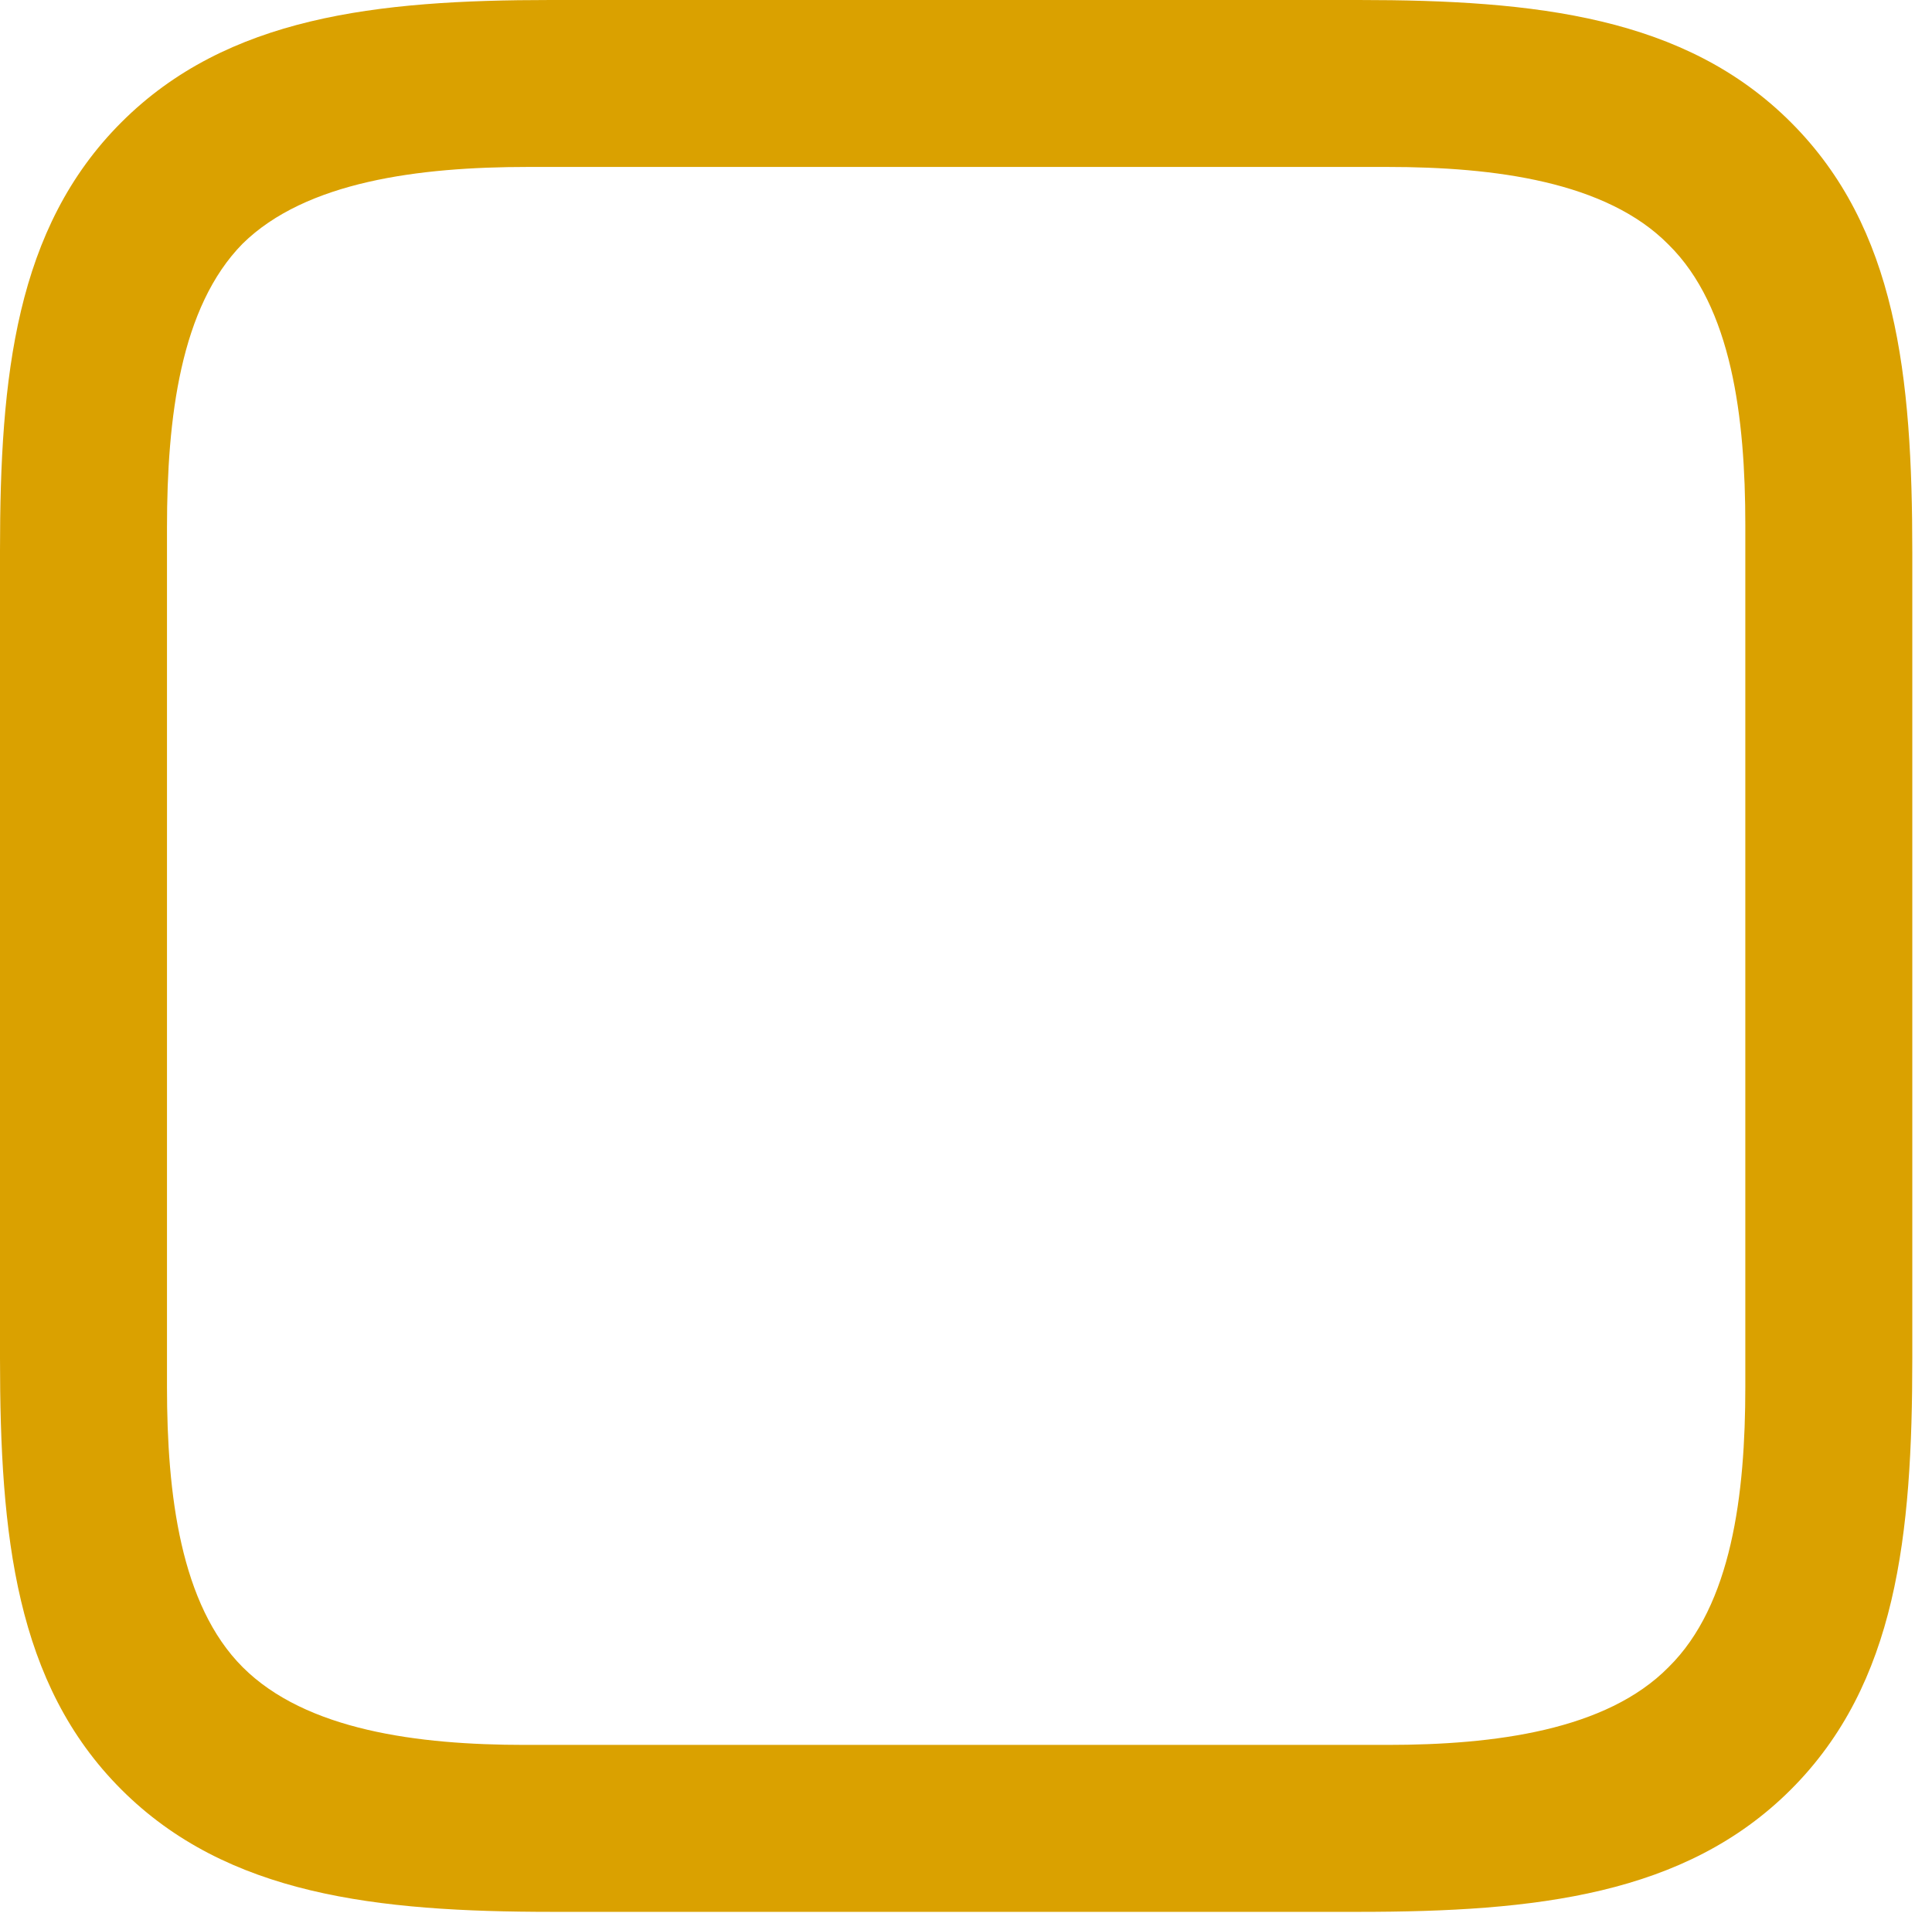
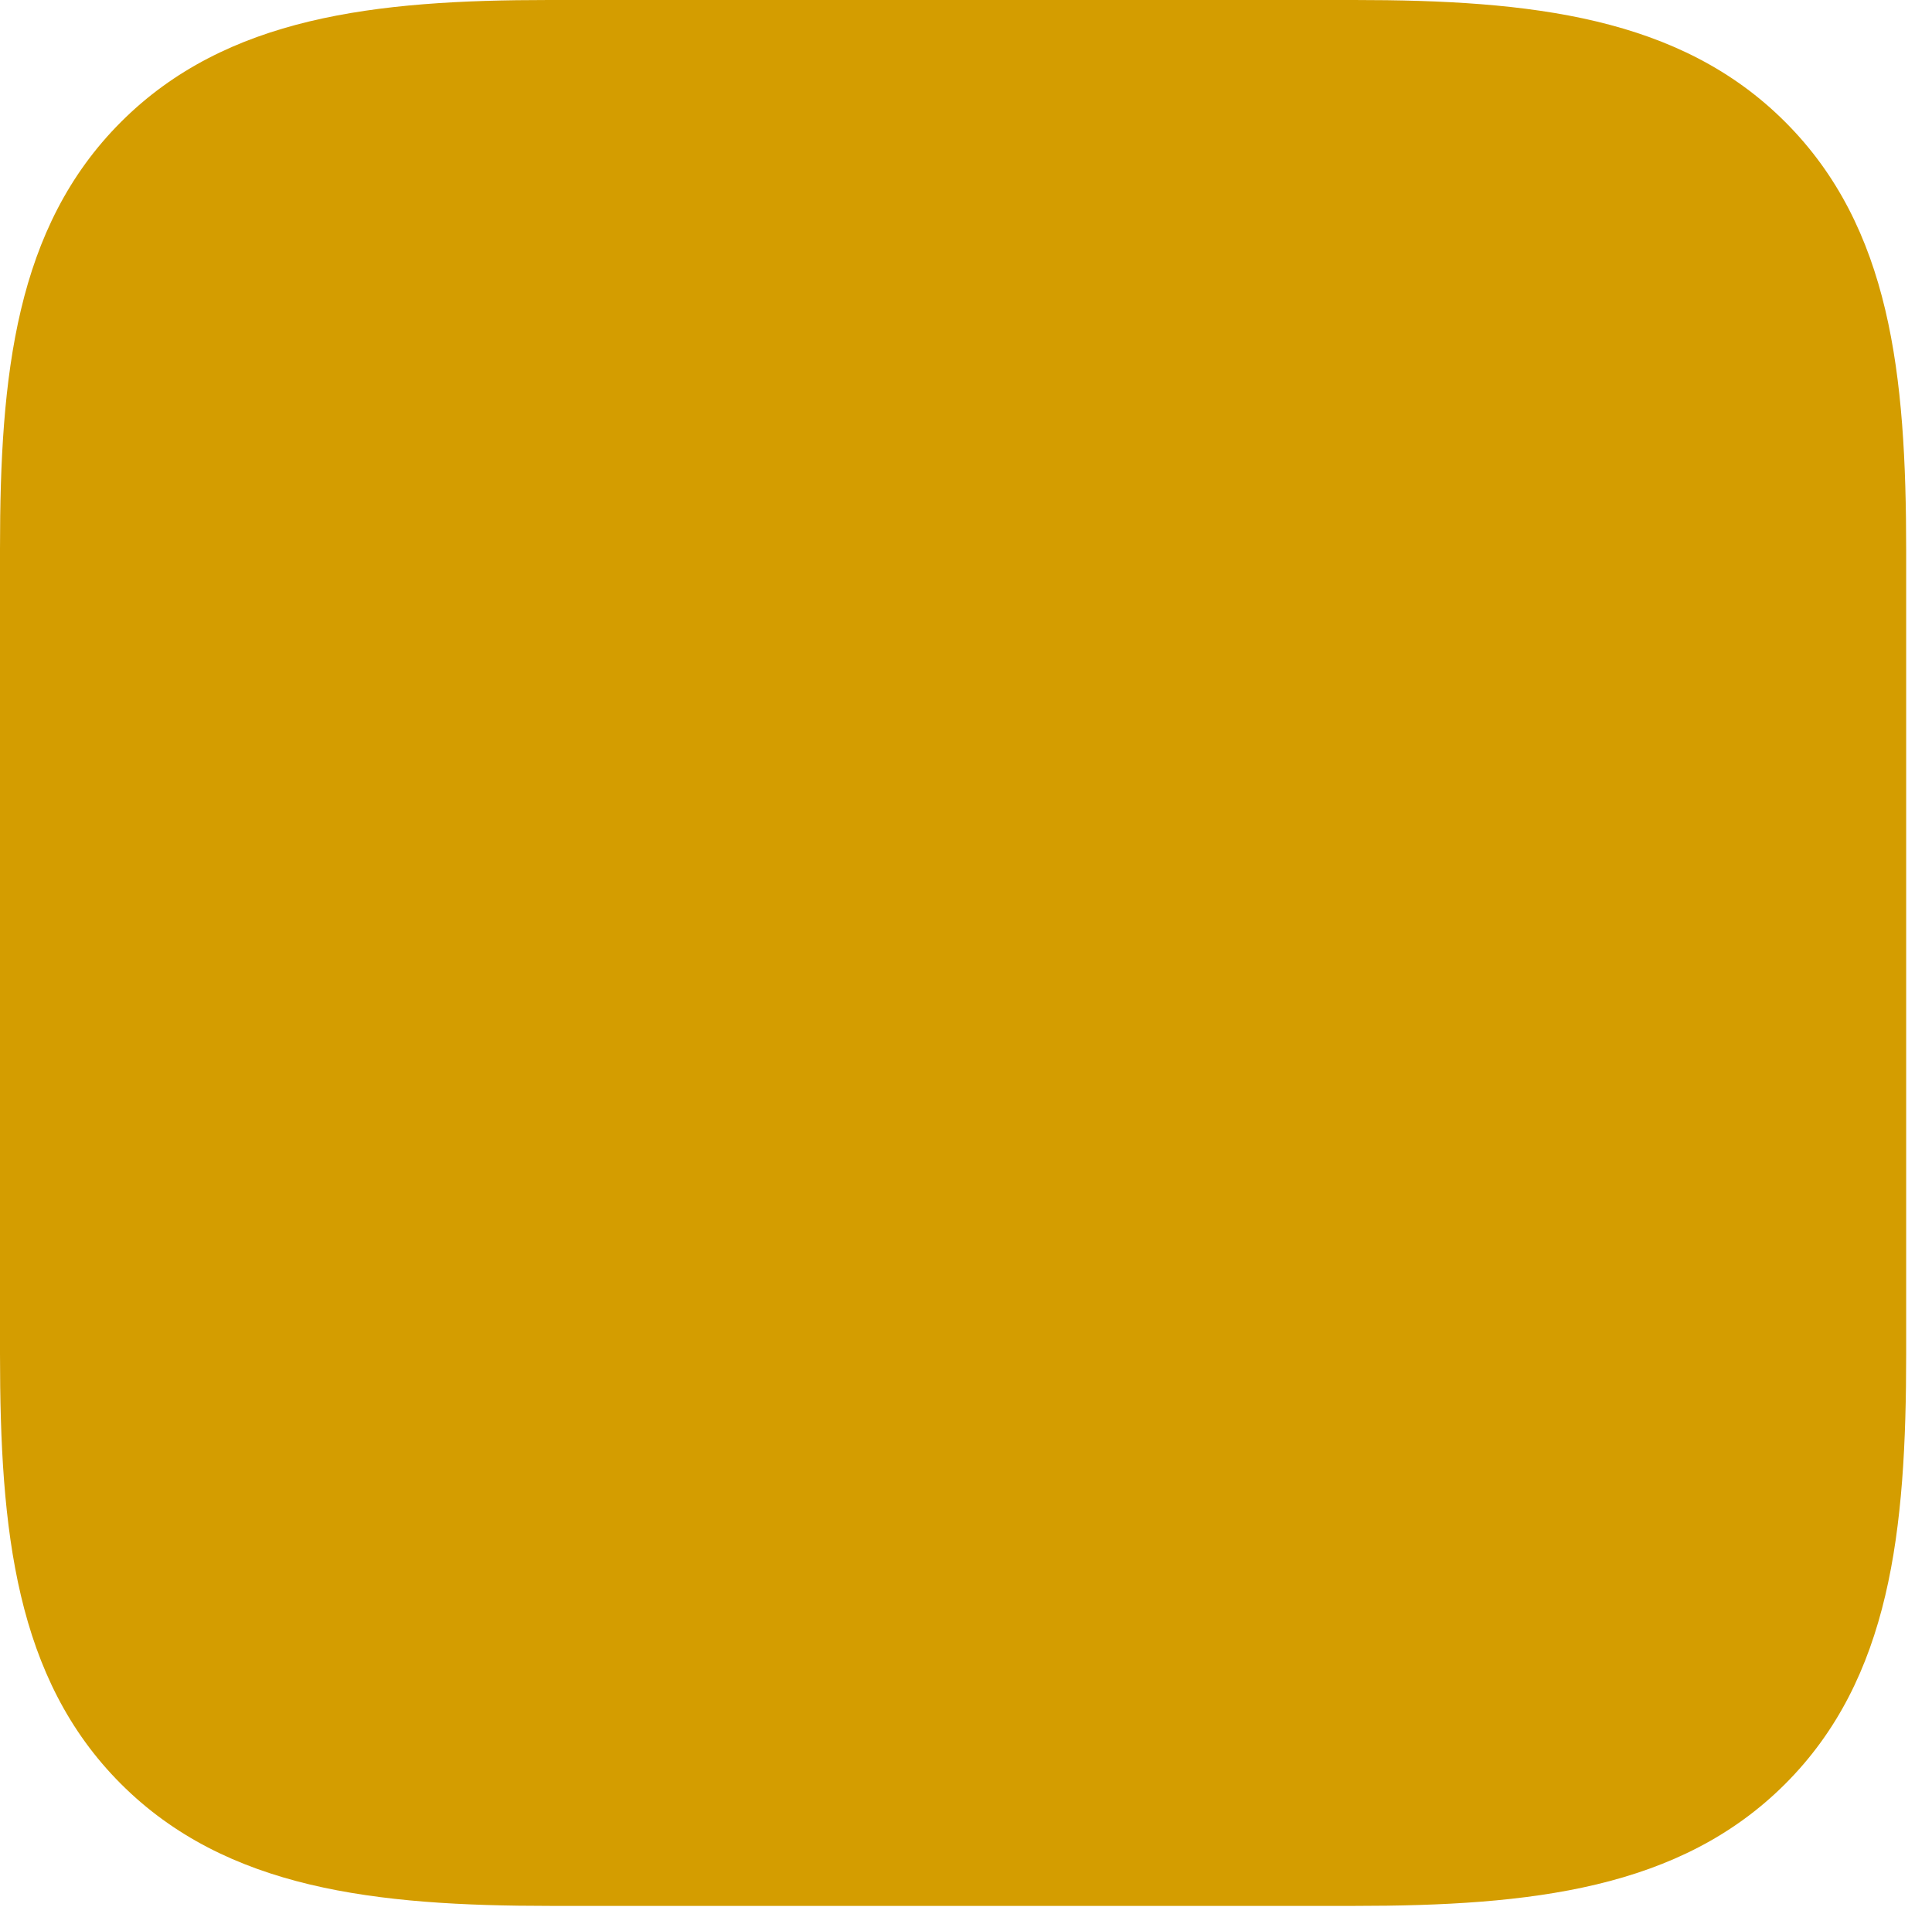
- <svg xmlns="http://www.w3.org/2000/svg" version="1.1" width="36.387" height="36.035">
+ <svg xmlns="http://www.w3.org/2000/svg" version="1.1" width="27.378" height="27.026">
  <g>
-     <rect height="36.035" opacity="0" width="36.387" x="0" y="0" />
-     <path d="M33.73 2.305C31.738 0.312 28.926 0 25.586 0L10.371 0C7.09 0 4.277 0.312 2.285 2.305C0.293 4.297 0 7.09 0 10.371L0 25.586C0 28.926 0.293 31.719 2.285 33.711C4.277 35.703 7.09 36.016 10.41 36.016L25.586 36.016C28.926 36.016 31.738 35.703 33.73 33.711C35.723 31.719 36.016 28.926 36.016 25.586L36.016 10.41C36.016 7.07 35.723 4.297 33.73 2.305ZM32.871 9.883L32.871 26.133C32.871 28.145 32.617 30.234 31.426 31.406C30.254 32.598 28.145 32.871 26.133 32.871L9.883 32.871C7.871 32.871 5.762 32.598 4.57 31.406C3.398 30.234 3.145 28.145 3.145 26.133L3.145 9.941C3.145 7.871 3.398 5.781 4.57 4.59C5.762 3.418 7.891 3.145 9.941 3.145L26.133 3.145C28.145 3.145 30.254 3.418 31.426 4.609C32.617 5.781 32.871 7.871 32.871 9.883Z" fill="#daa100" />
+     <rect height="27.026" opacity="0" width="27.378" x="0" y="0" />
+     <path d="M25.298 1.729C23.804 0.234 21.694 0 19.189 0L7.778 0C5.317 0 3.208 0.234 1.714 1.729C0.22 3.223 0 5.317 0 7.778L0 19.189C0 21.694 0.22 23.789 1.714 25.283C3.208 26.777 5.317 27.012 7.808 27.012L19.189 27.012C21.694 27.012 23.804 26.777 25.298 25.283C26.792 23.789 27.012 21.694 27.012 19.189L27.012 7.808C27.012 5.303 26.792 3.223 25.298 1.729Z" fill="#d49d00" />
  </g>
</svg>
